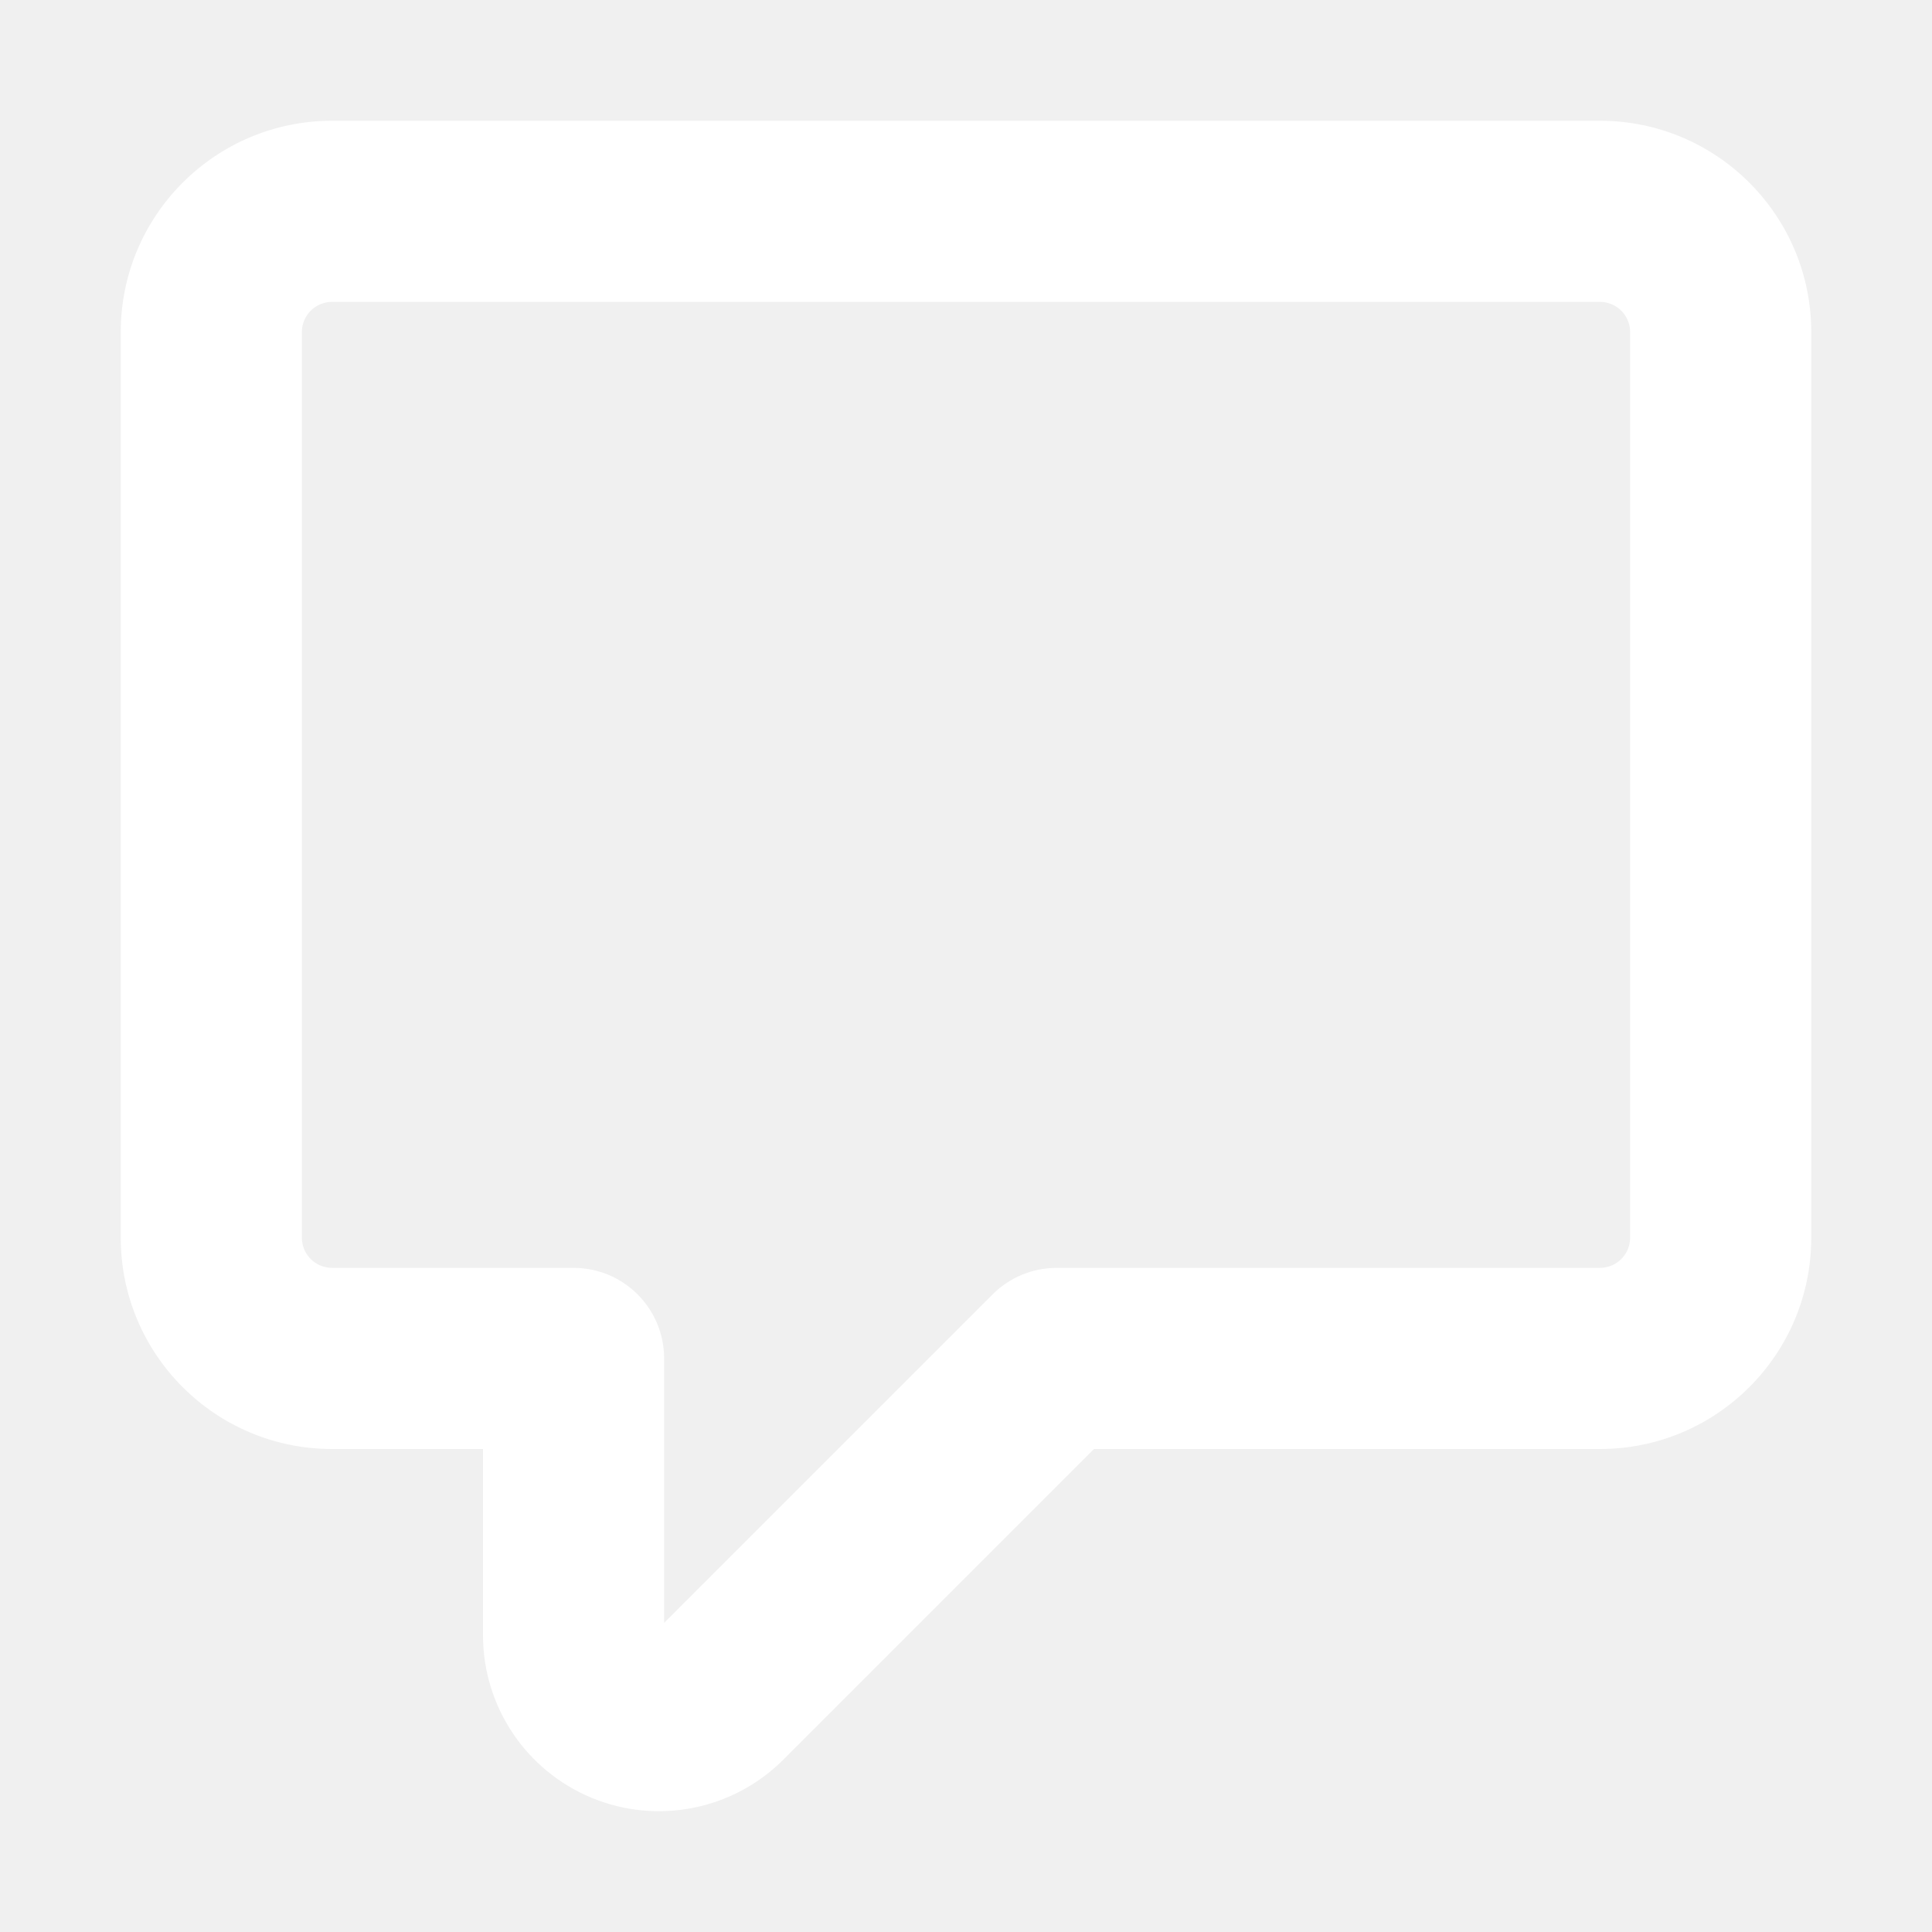
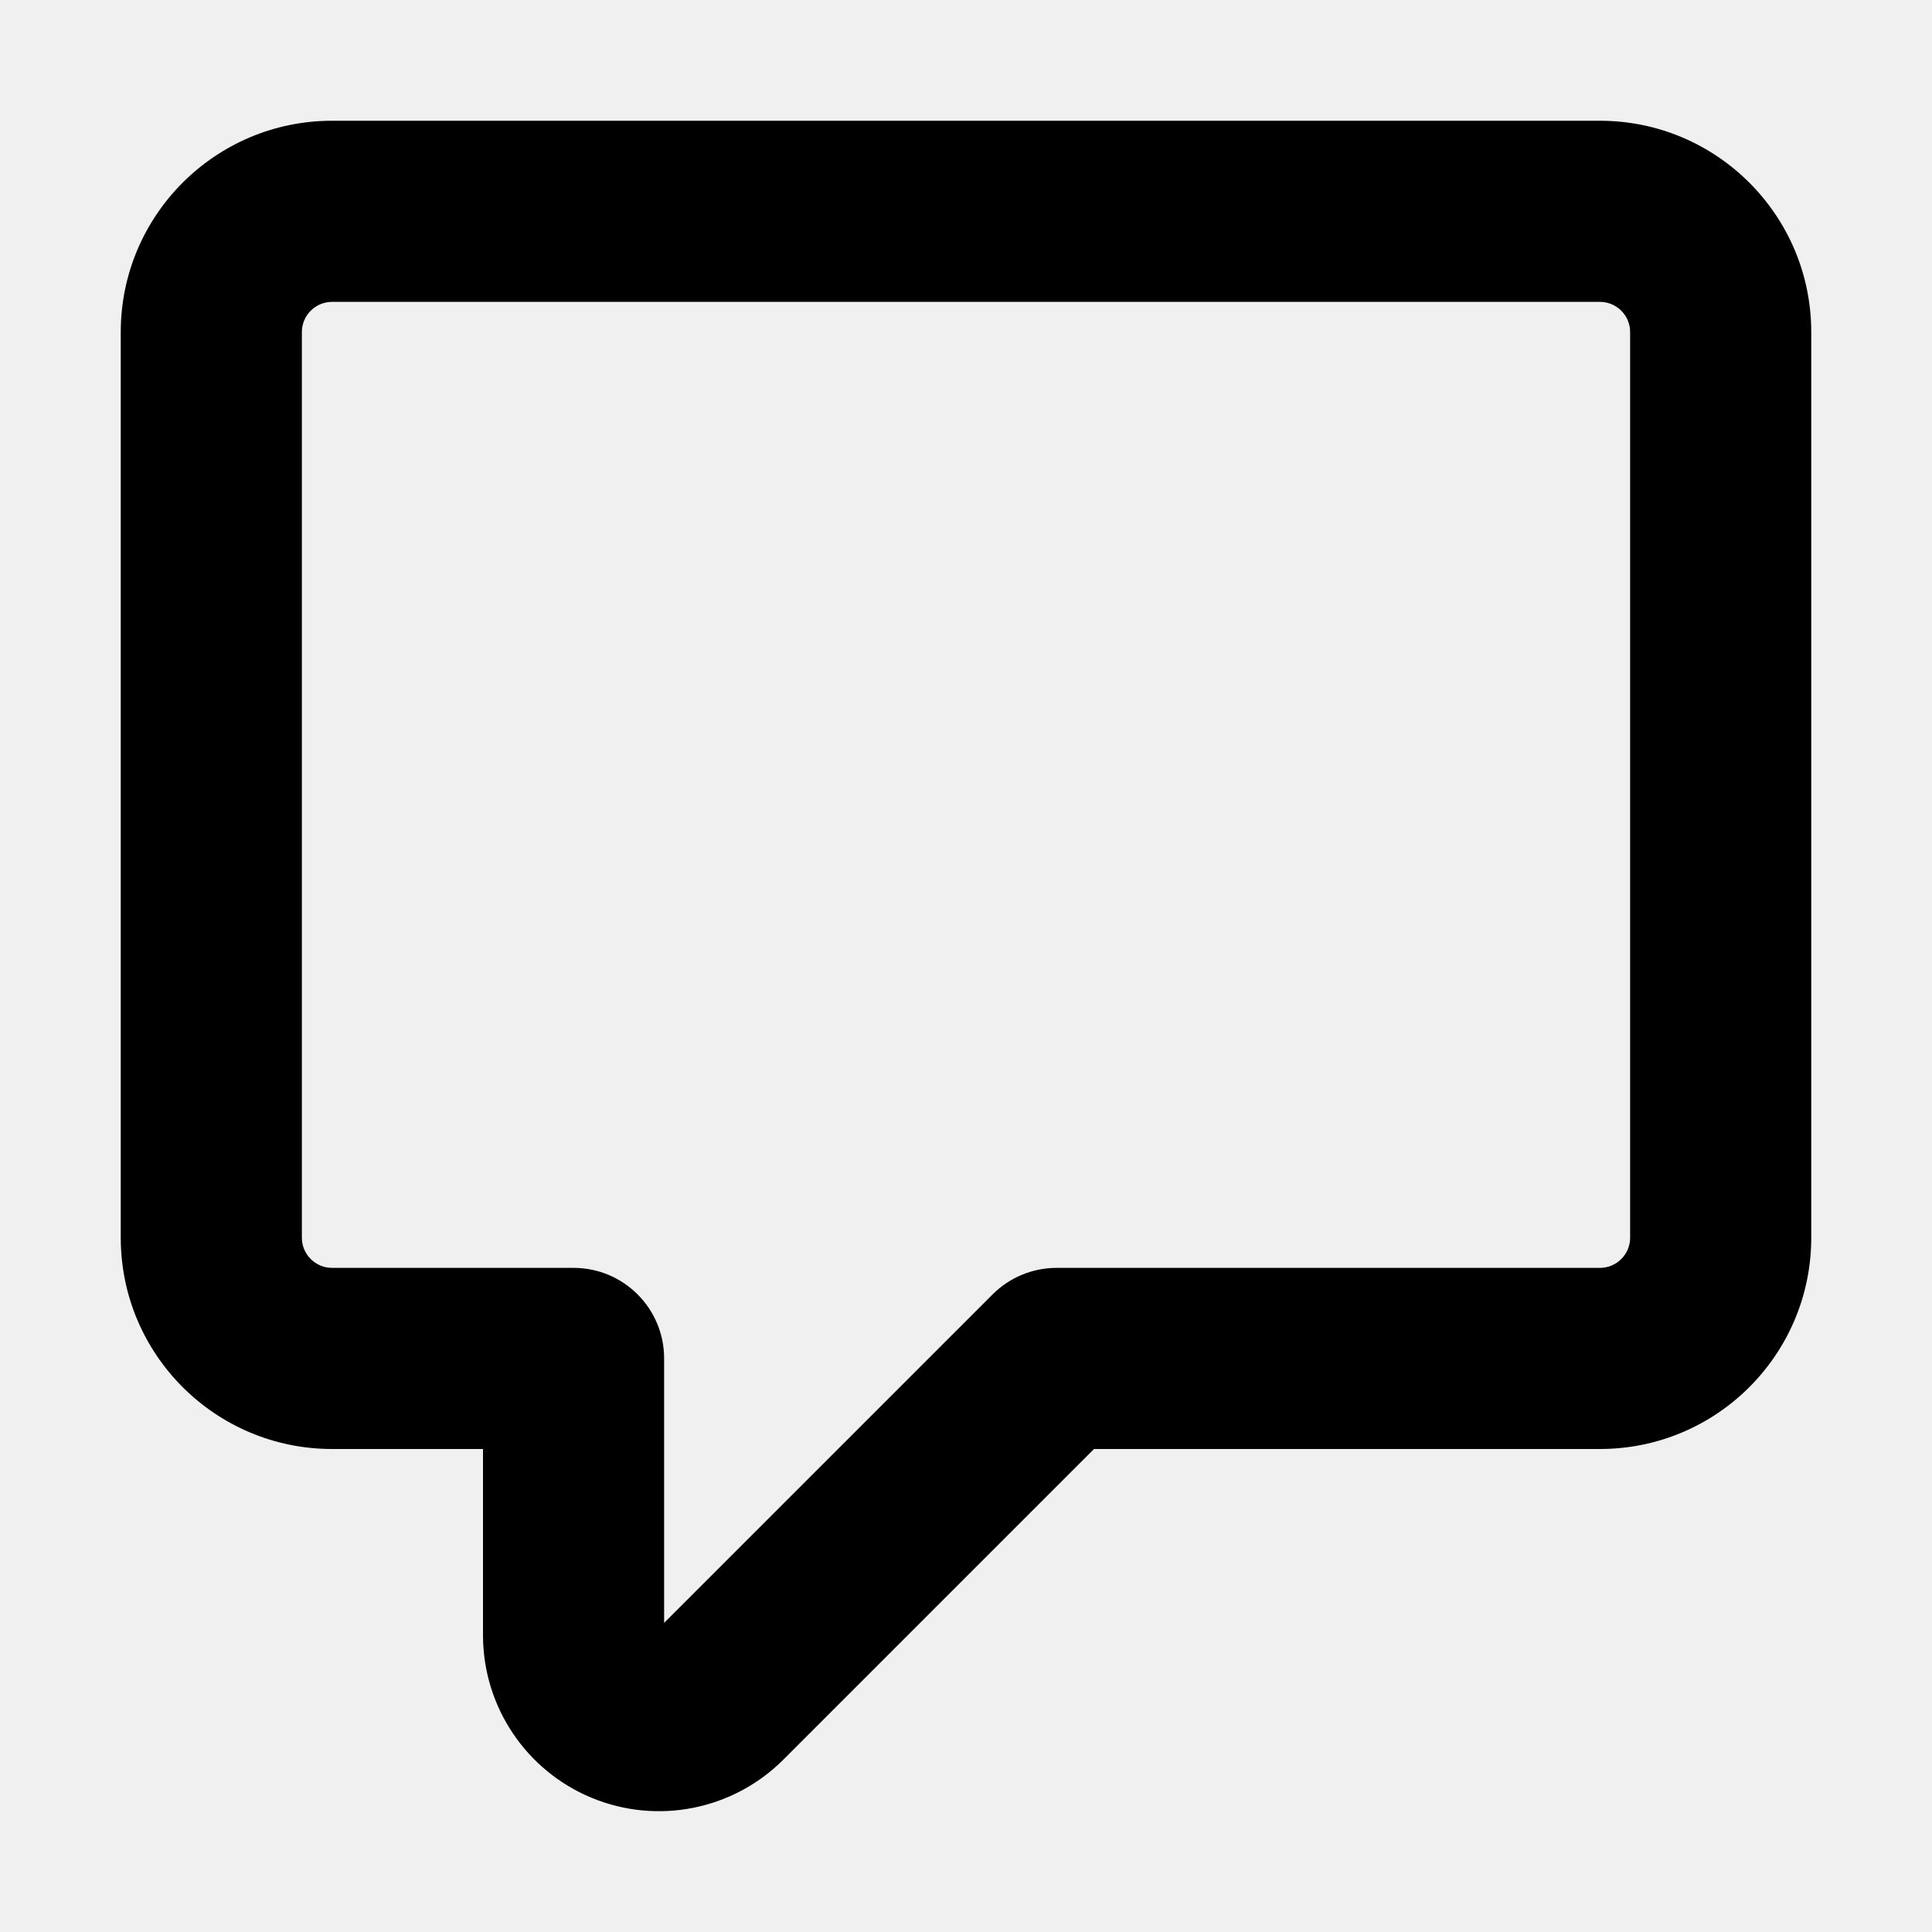
<svg xmlns="http://www.w3.org/2000/svg" viewBox="0 0 16 16" width="16" height="16">
-   <path fill="white" fill-rule="evenodd" d="M2.75 2.5a.25.25 0 00-.25.25v7.5c0 .138.112.25.25.25h2a.75.75 0 01.75.75v2.19l2.72-2.72a.75.75 0 01.53-.22h4.5a.25.25 0 00.25-.25v-7.5a.25.25 0 00-.25-.25H2.75zM1 2.75C1 1.784 1.784 1 2.75 1h10.5c.966 0 1.75.784 1.75 1.75v7.5A1.75 1.75 0 0113.25 12H9.06l-2.573 2.573A1.457 1.457 0 014 13.543V12H2.75A1.75 1.75 0 011 10.25v-7.5z" />
+   <path fill-rule="evenodd" d="M2.75 2.5a.25.25 0 00-.25.25v7.5c0 .138.112.25.25.25h2a.75.75 0 01.75.75v2.19l2.72-2.72a.75.75 0 01.53-.22h4.5a.25.25 0 00.25-.25v-7.5a.25.25 0 00-.25-.25H2.75zM1 2.75C1 1.784 1.784 1 2.75 1h10.5c.966 0 1.75.784 1.75 1.75v7.5A1.75 1.75 0 0113.25 12H9.06l-2.573 2.573A1.457 1.457 0 014 13.543V12H2.75A1.75 1.75 0 011 10.25v-7.5z" />
</svg>
